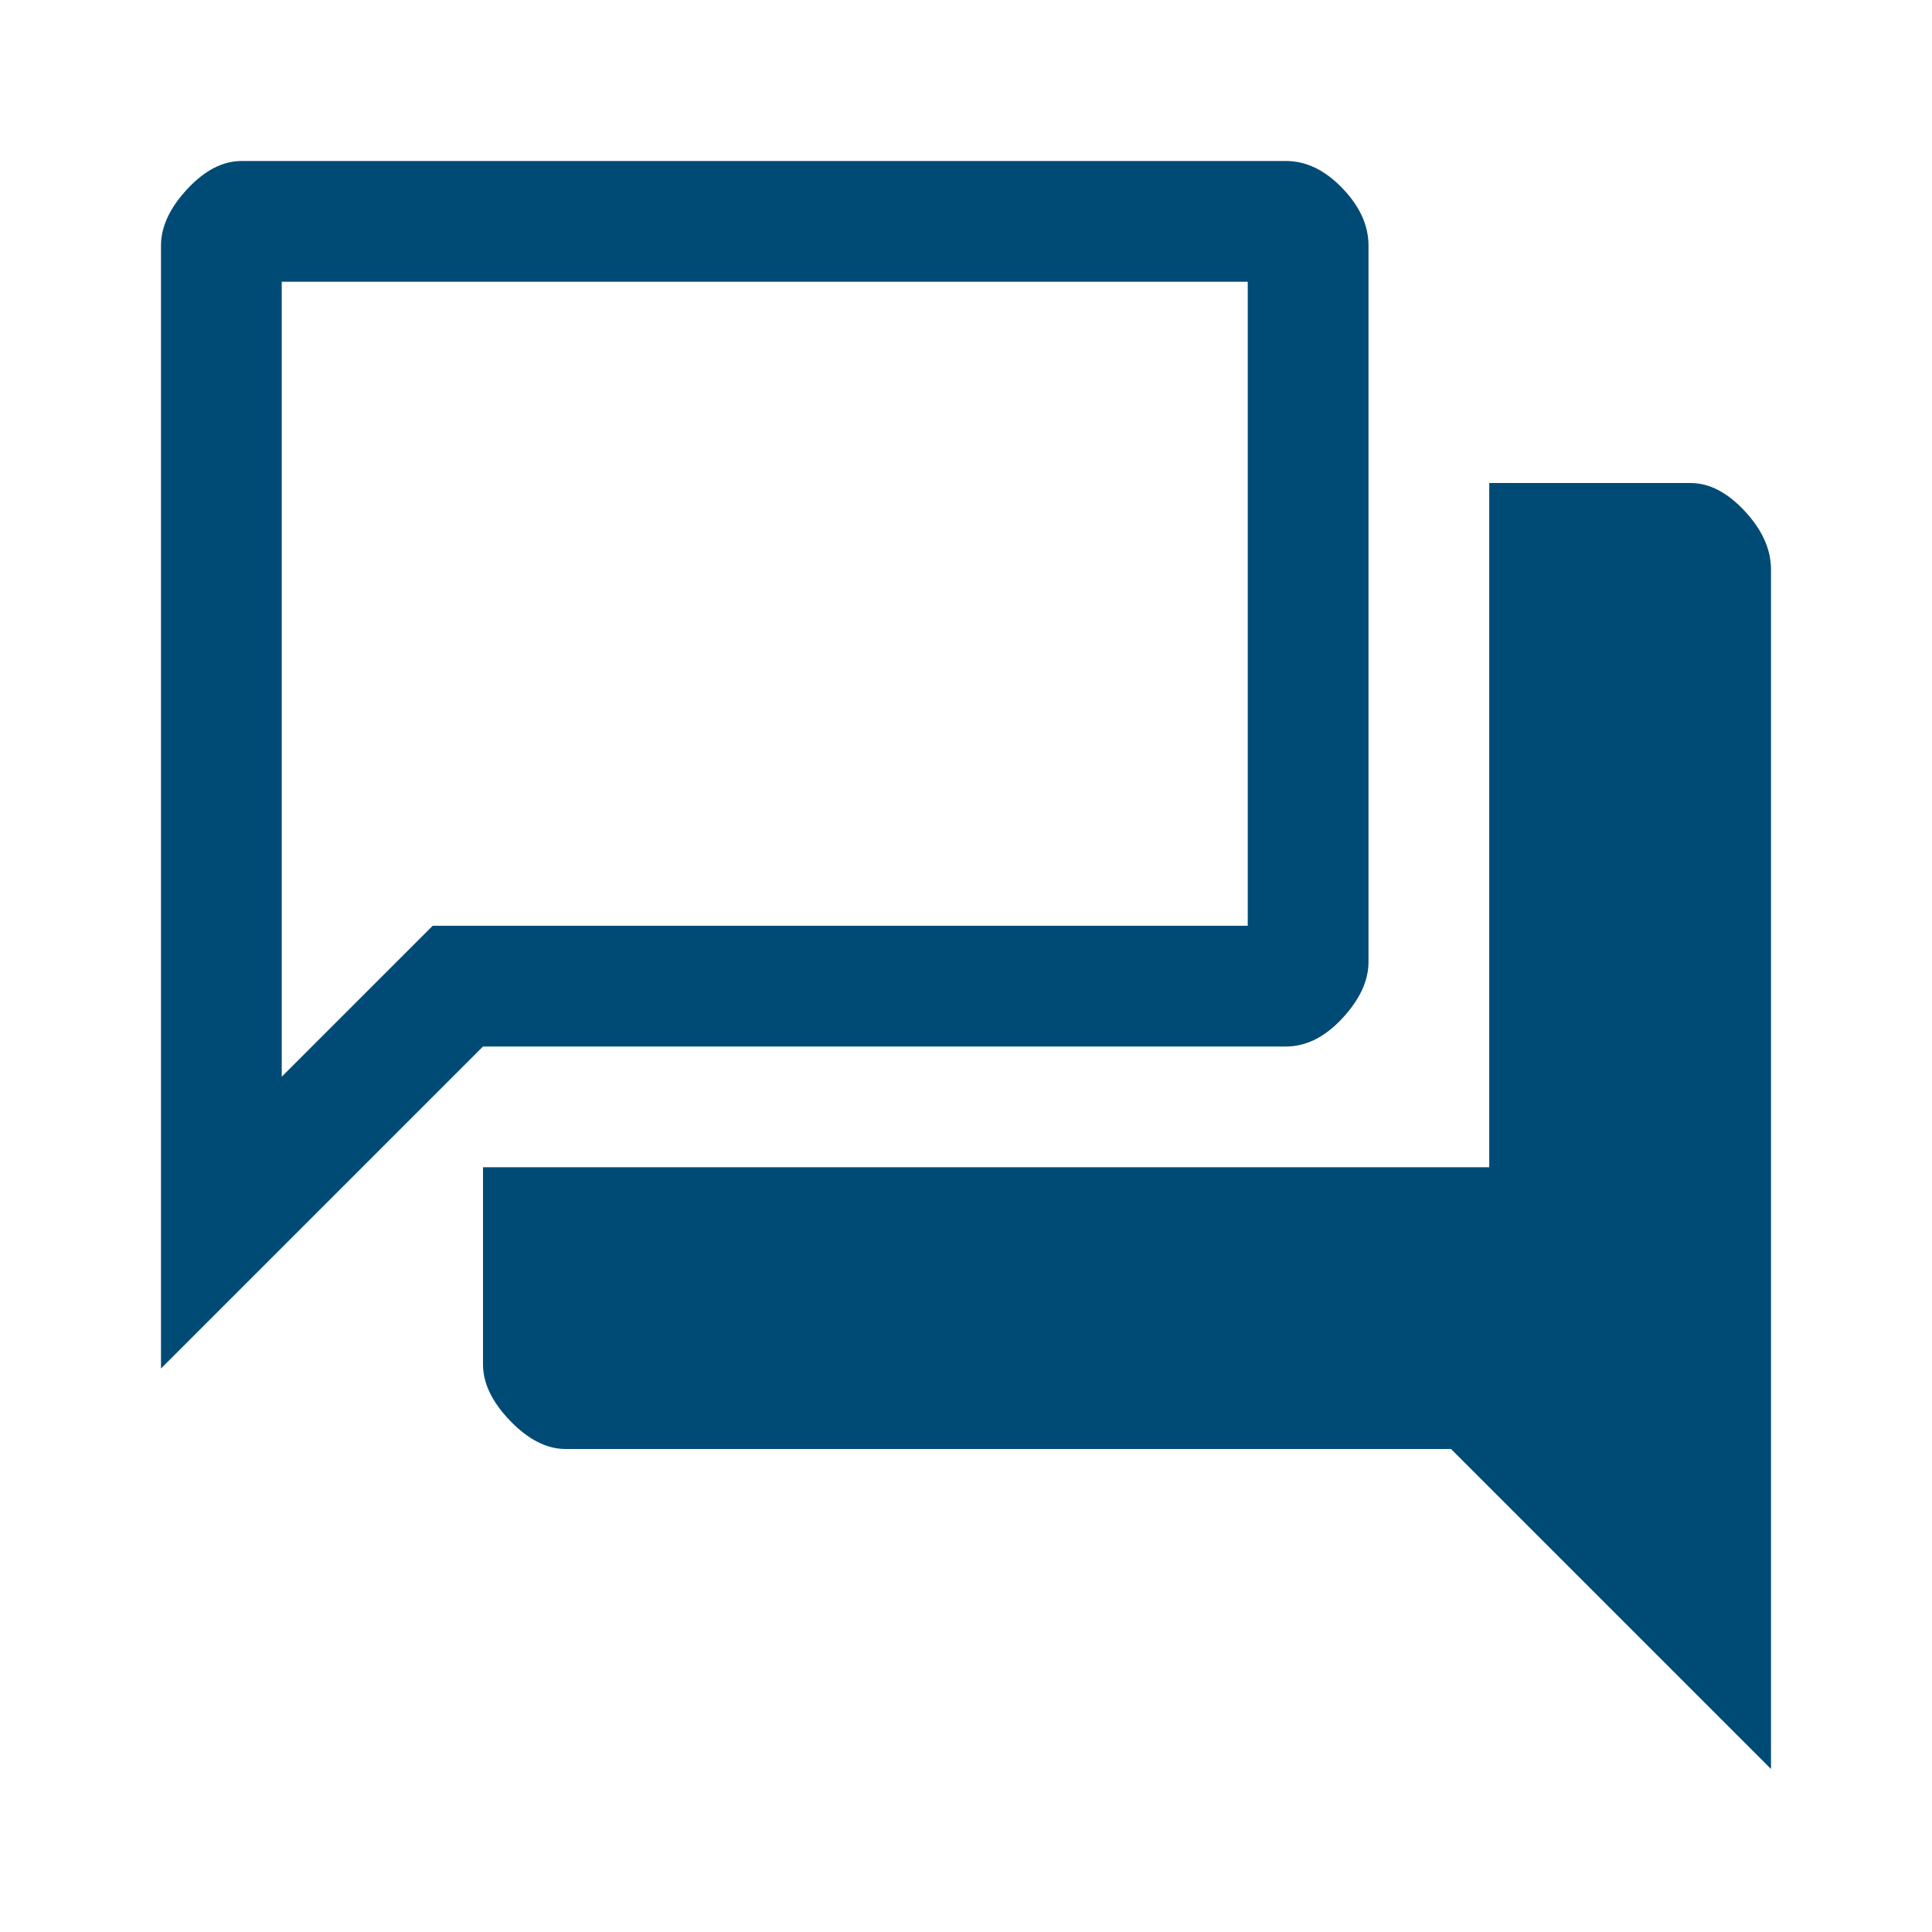
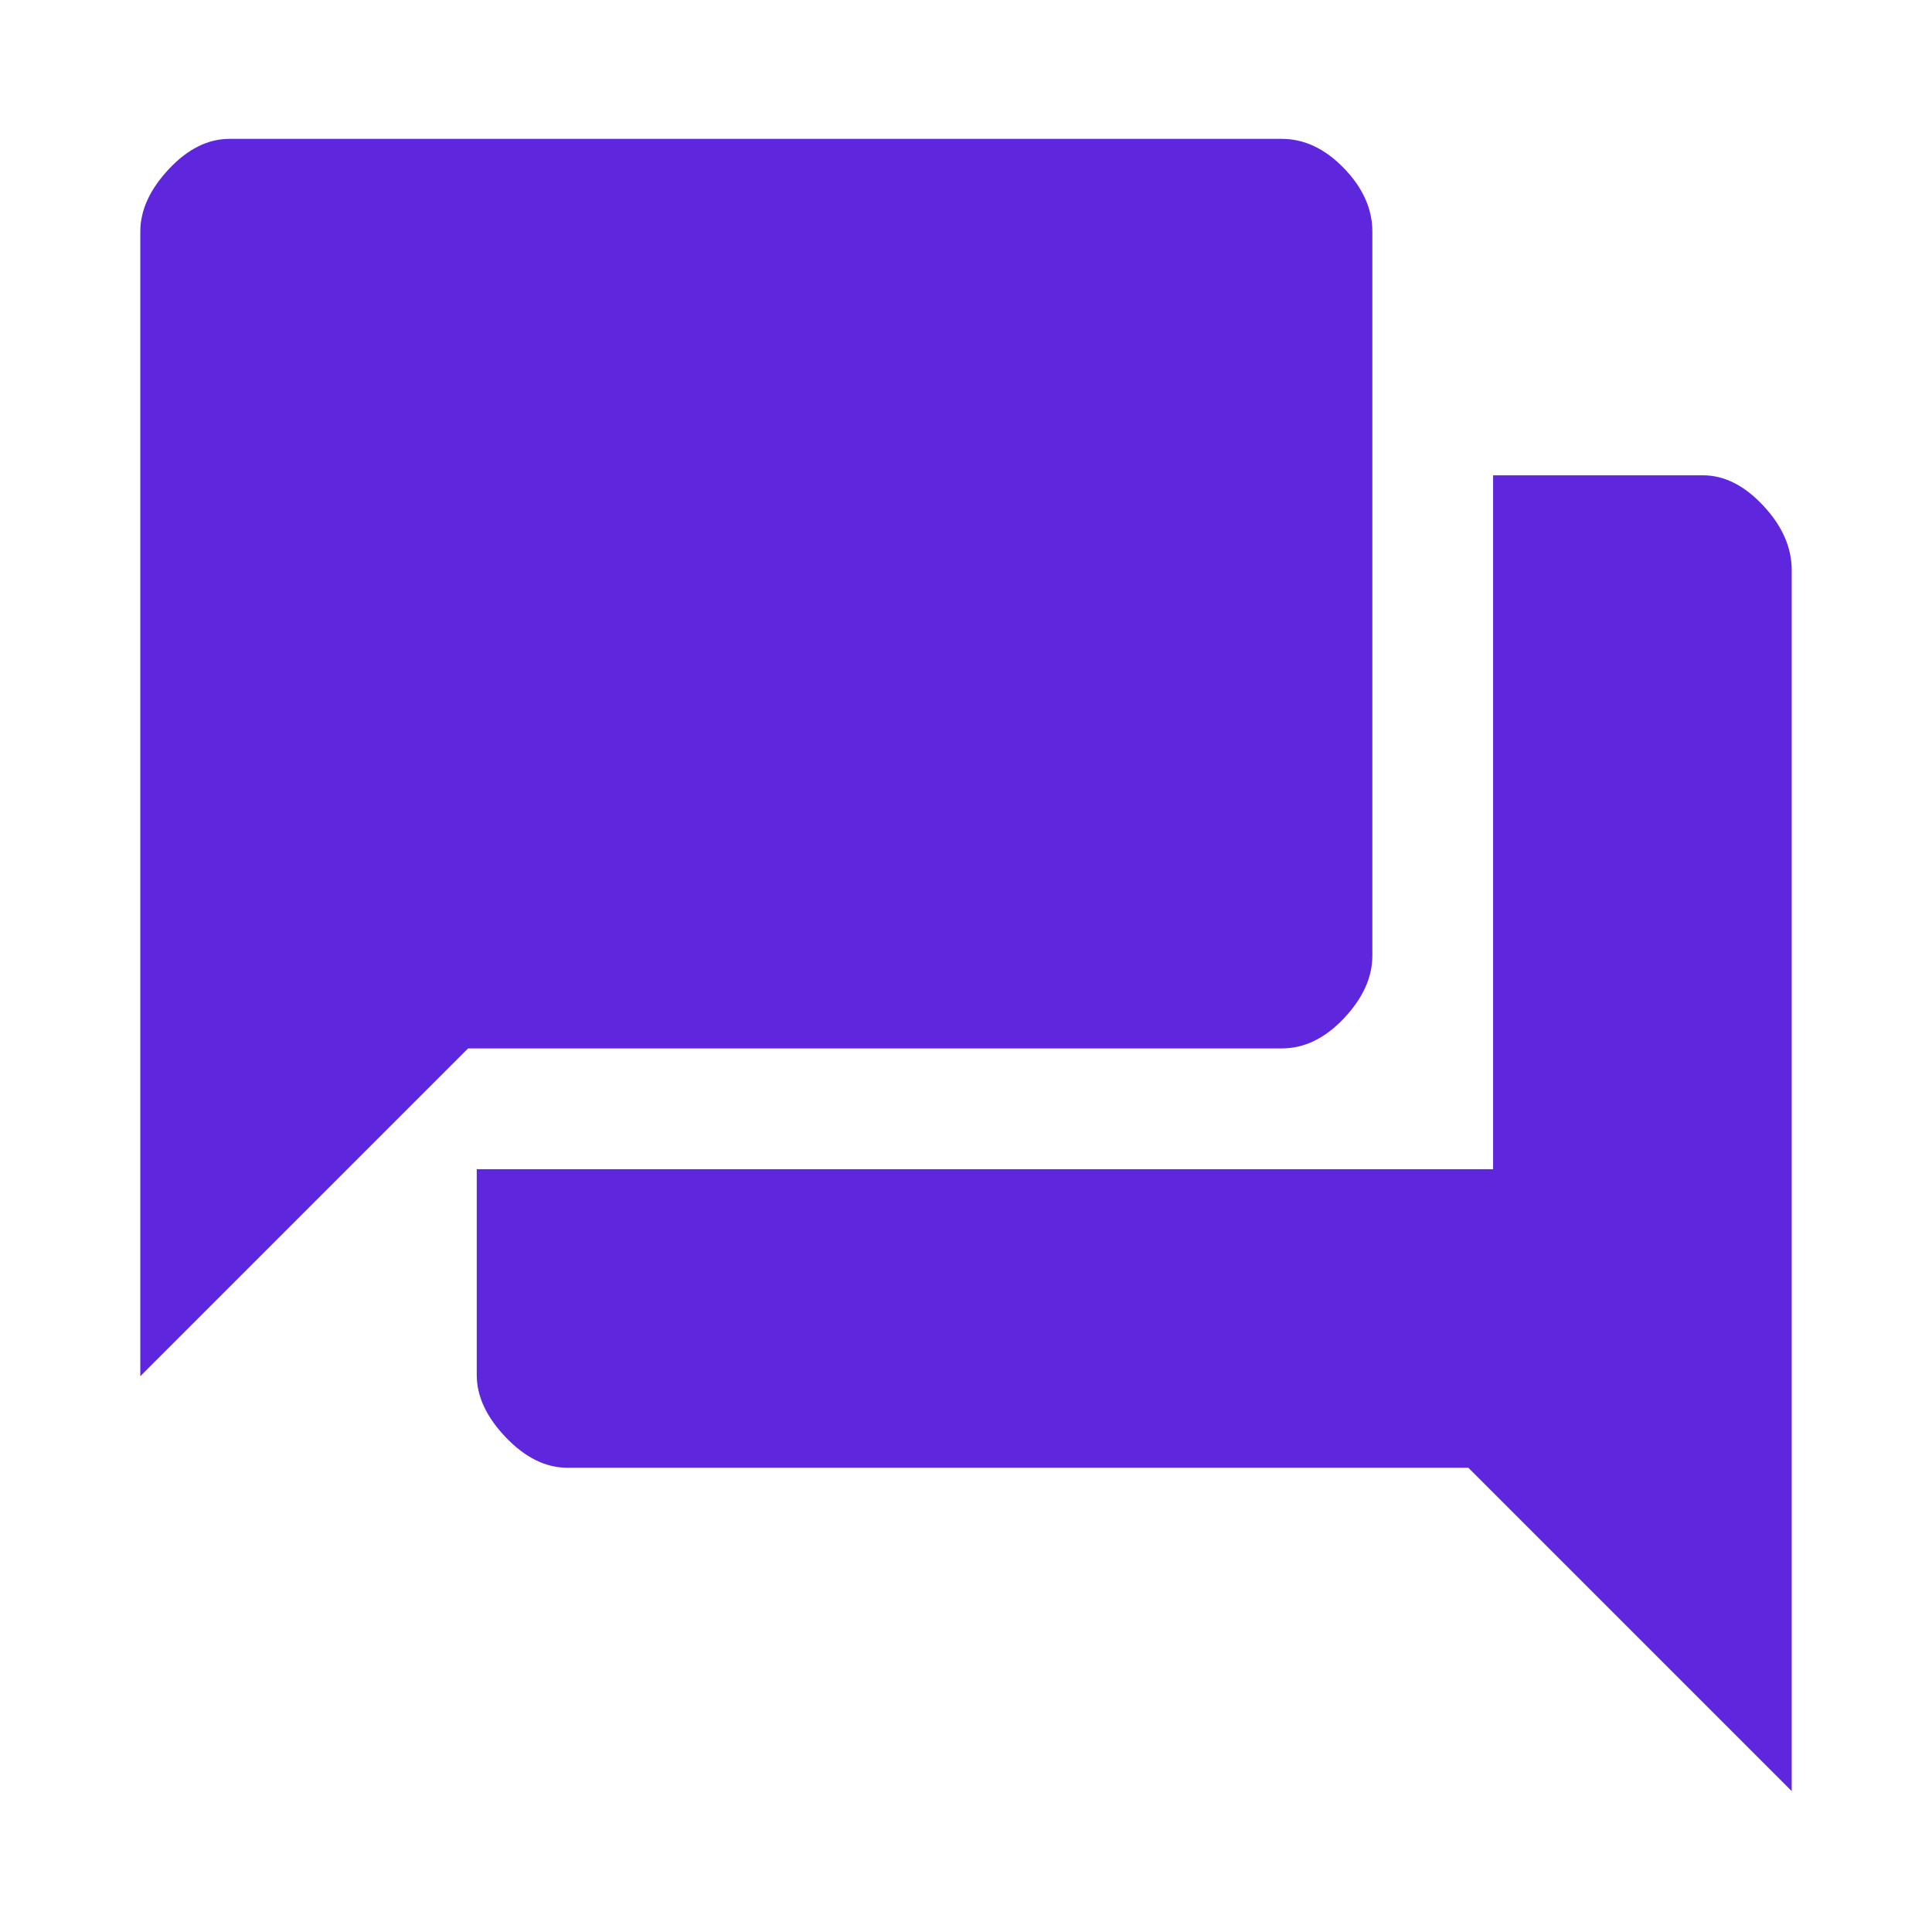
- <svg xmlns="http://www.w3.org/2000/svg" height="48" width="48">
-   <path d="M4 34V6.1q0-.7.65-1.4T6 4h25.95q.75 0 1.4.675Q34 5.35 34 6.1v17.8q0 .7-.65 1.4t-1.4.7H12Zm10.05 2q-.7 0-1.375-.7T12 33.9V29h25V12h5q.7 0 1.35.7.65.7.65 1.45v29.8L36.05 36ZM31 7H7v19.75L10.75 23H31ZM7 7v19.75Z" fill="#004B76" />
+ <svg xmlns="http://www.w3.org/2000/svg" height="48" viewBox="0 -960 960 960" width="48">
+   <path d="M281.957-230.674q-16.153 0-30.609-15.103-14.457-15.103-14.457-30.962v-102.304h505.022v-344.783h104.305q15.859 0 29.962 15.103t14.103 31.962V-70L729.609-230.674H281.957Zm-212.24-45.5v-568.761q0-15.859 14.103-30.962T114.022-891h522.826q16.859 0 30.962 14.603 14.103 14.603 14.103 31.462v359.826q0 16.099-14.103 31.082-14.103 14.984-30.962 14.984H232.587L69.717-276.174Z" fill="#5e27dd" />
</svg>
